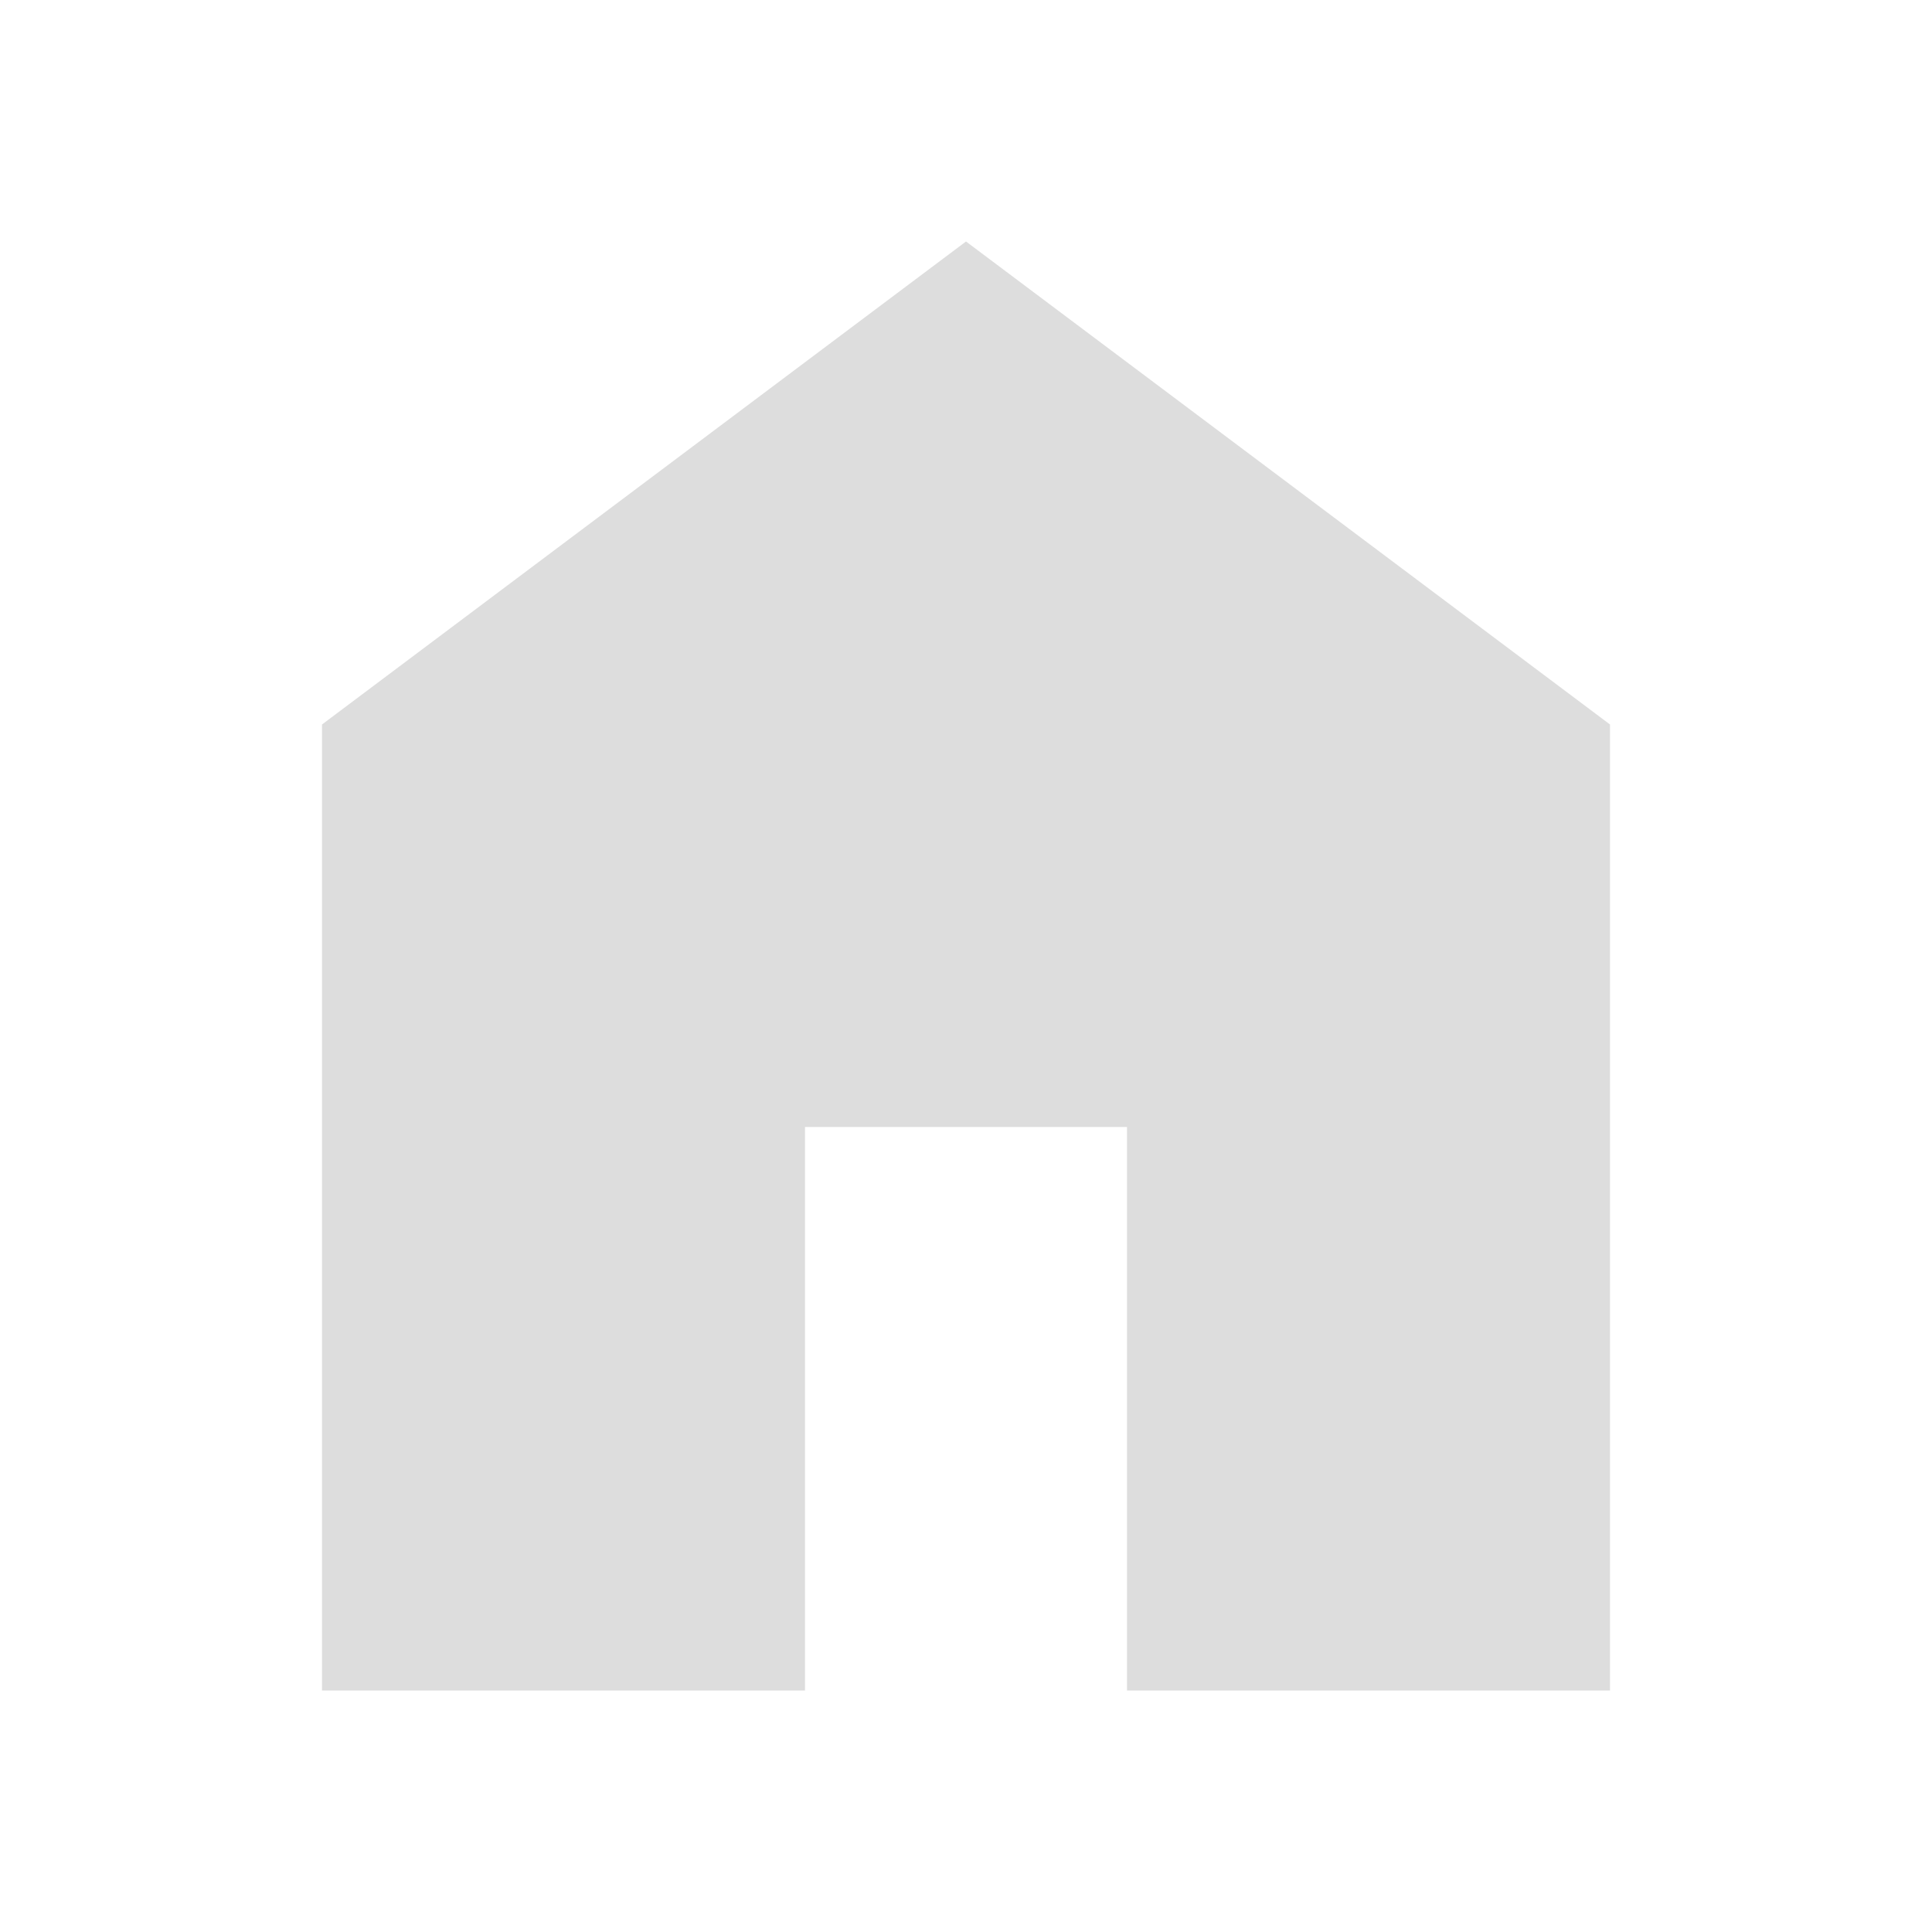
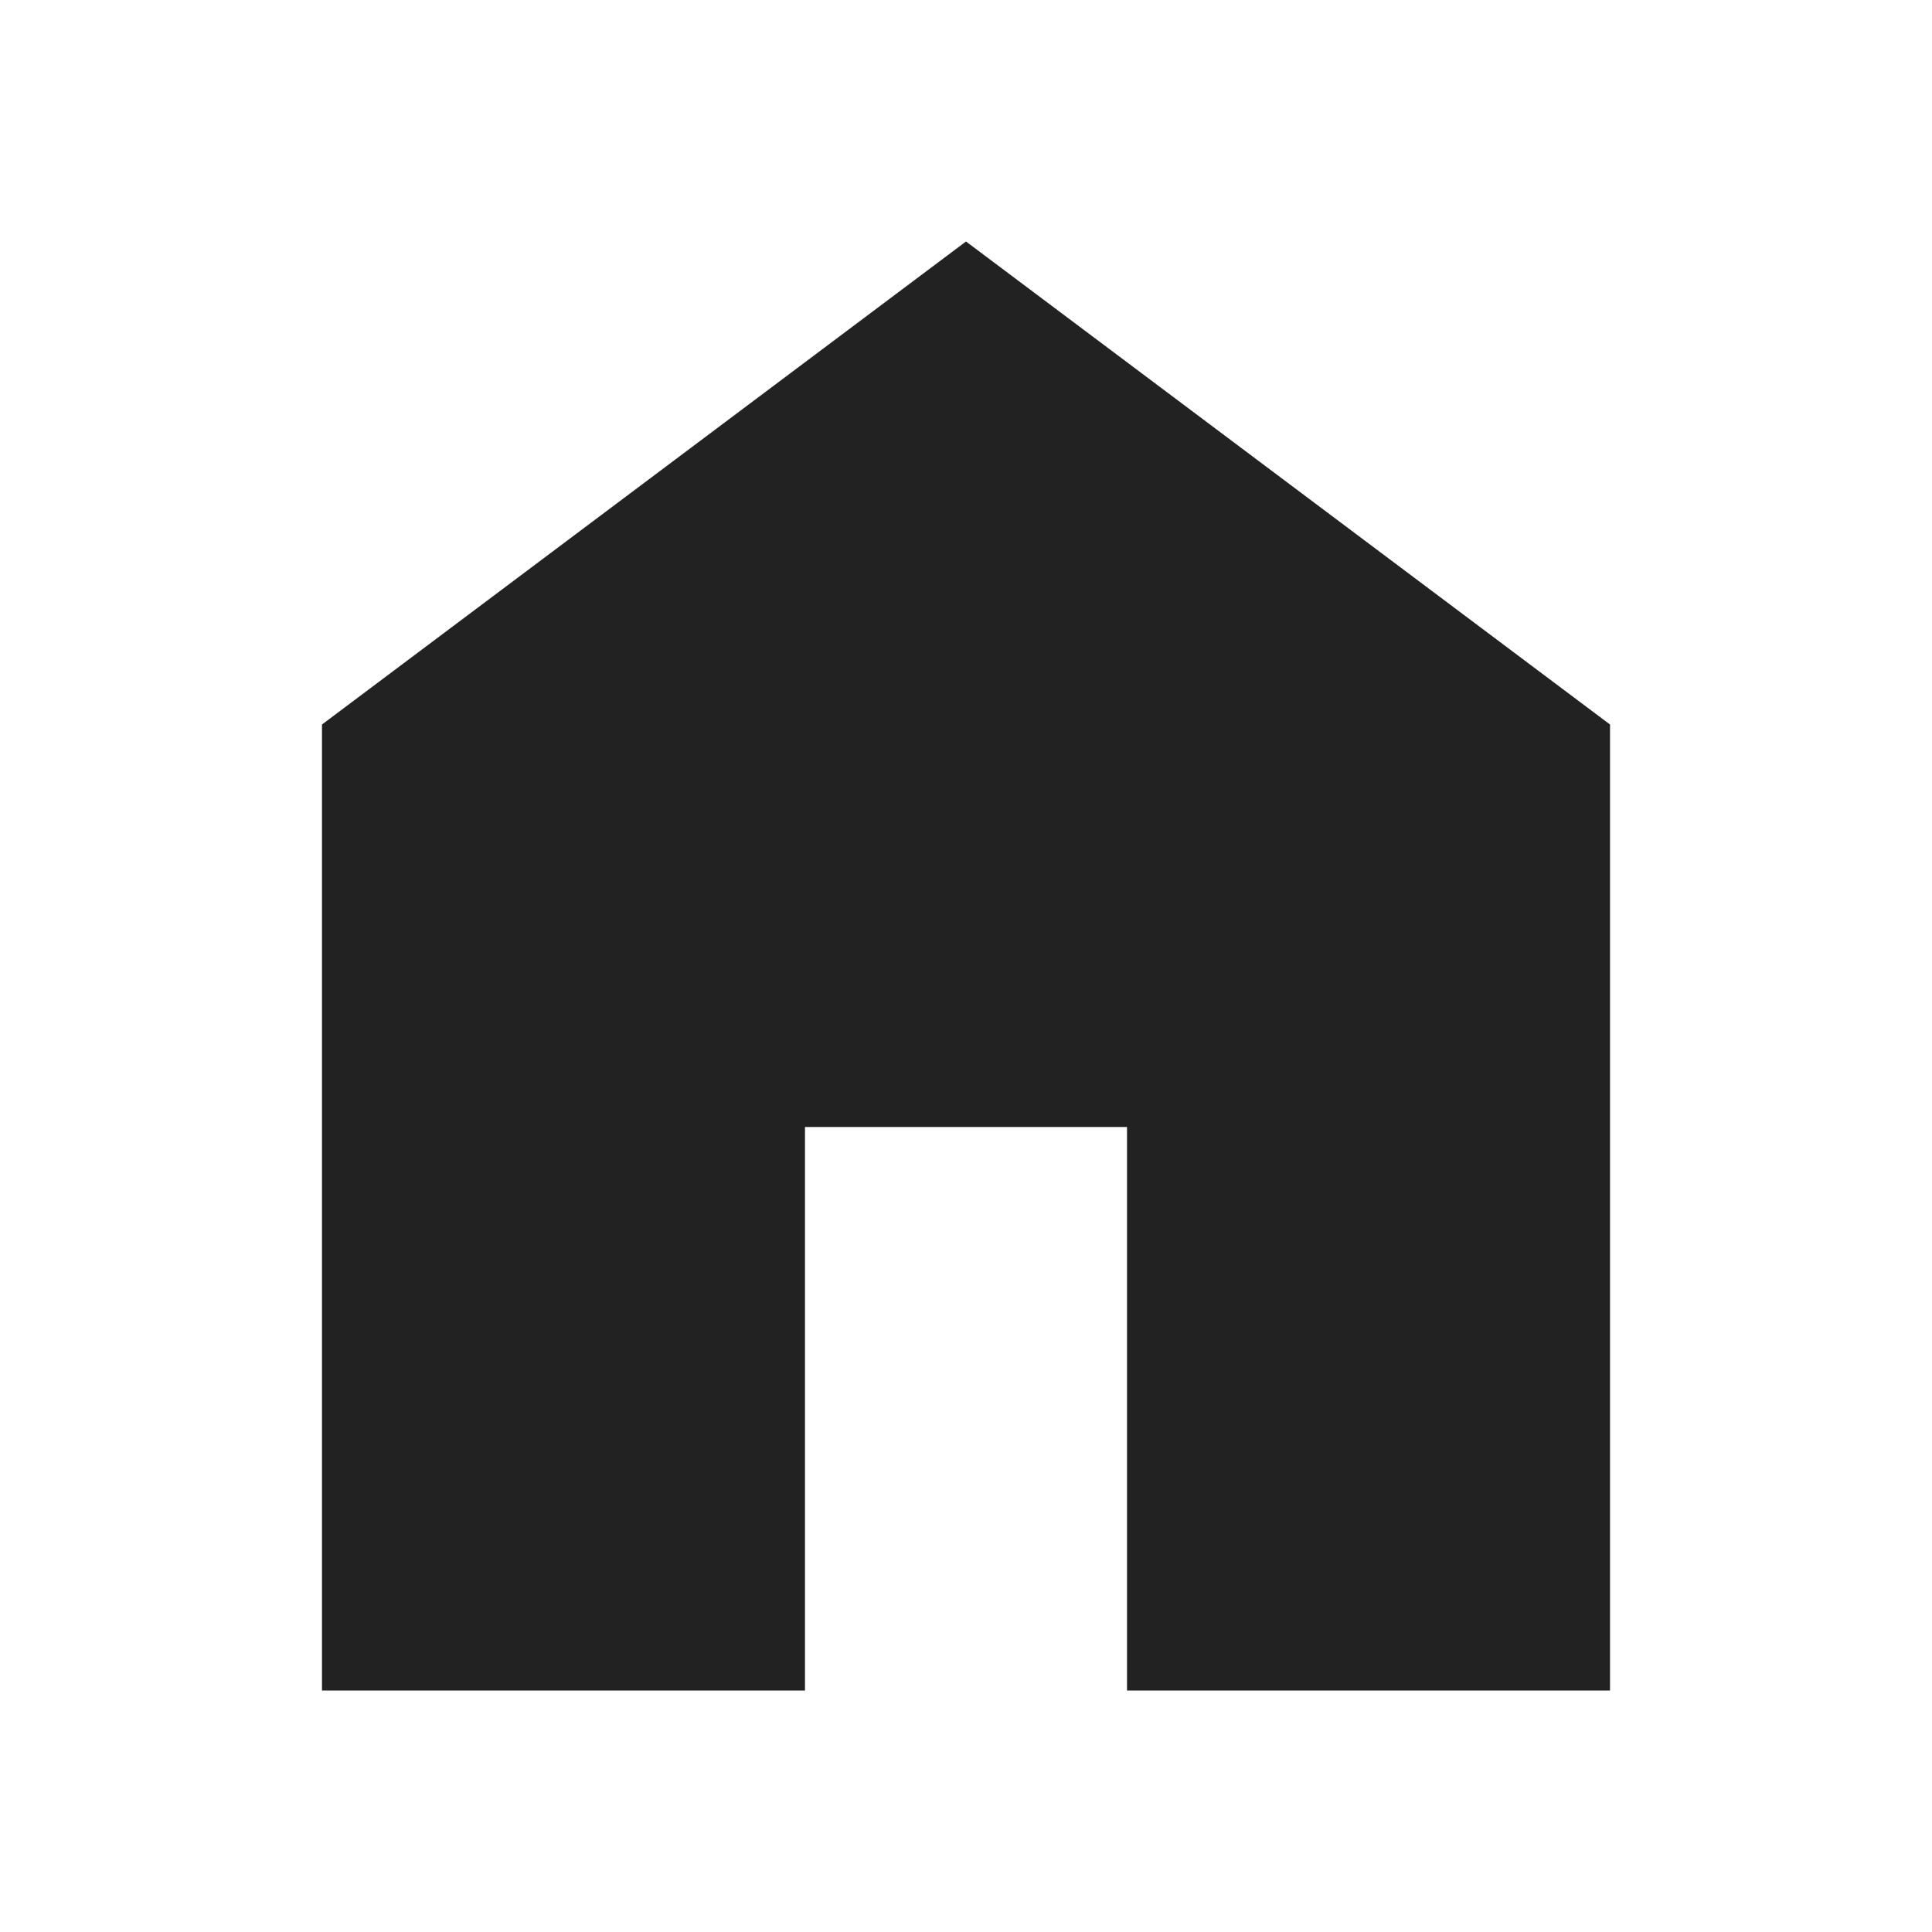
<svg xmlns="http://www.w3.org/2000/svg" width="35" height="35" viewBox="0 0 35 35" fill="none">
  <mask id="mask0_67_19" style="mask-type:alpha" maskUnits="userSpaceOnUse" x="0" y="0" width="35" height="35">
    <rect width="35" height="35" fill="#D9D9D9" />
  </mask>
  <g mask="url(#mask0_67_19)">
-     <path d="M5.833 30.625V13.125L17.5 4.375L29.167 13.125V30.625H20.417V20.417H14.583V30.625H5.833Z" fill="#DDDDDD" />
+     <path d="M5.833 30.625V13.125L17.5 4.375L29.167 13.125V30.625H20.417V20.417H14.583V30.625H5.833Z" fill="#222222" />
  </g>
</svg>
